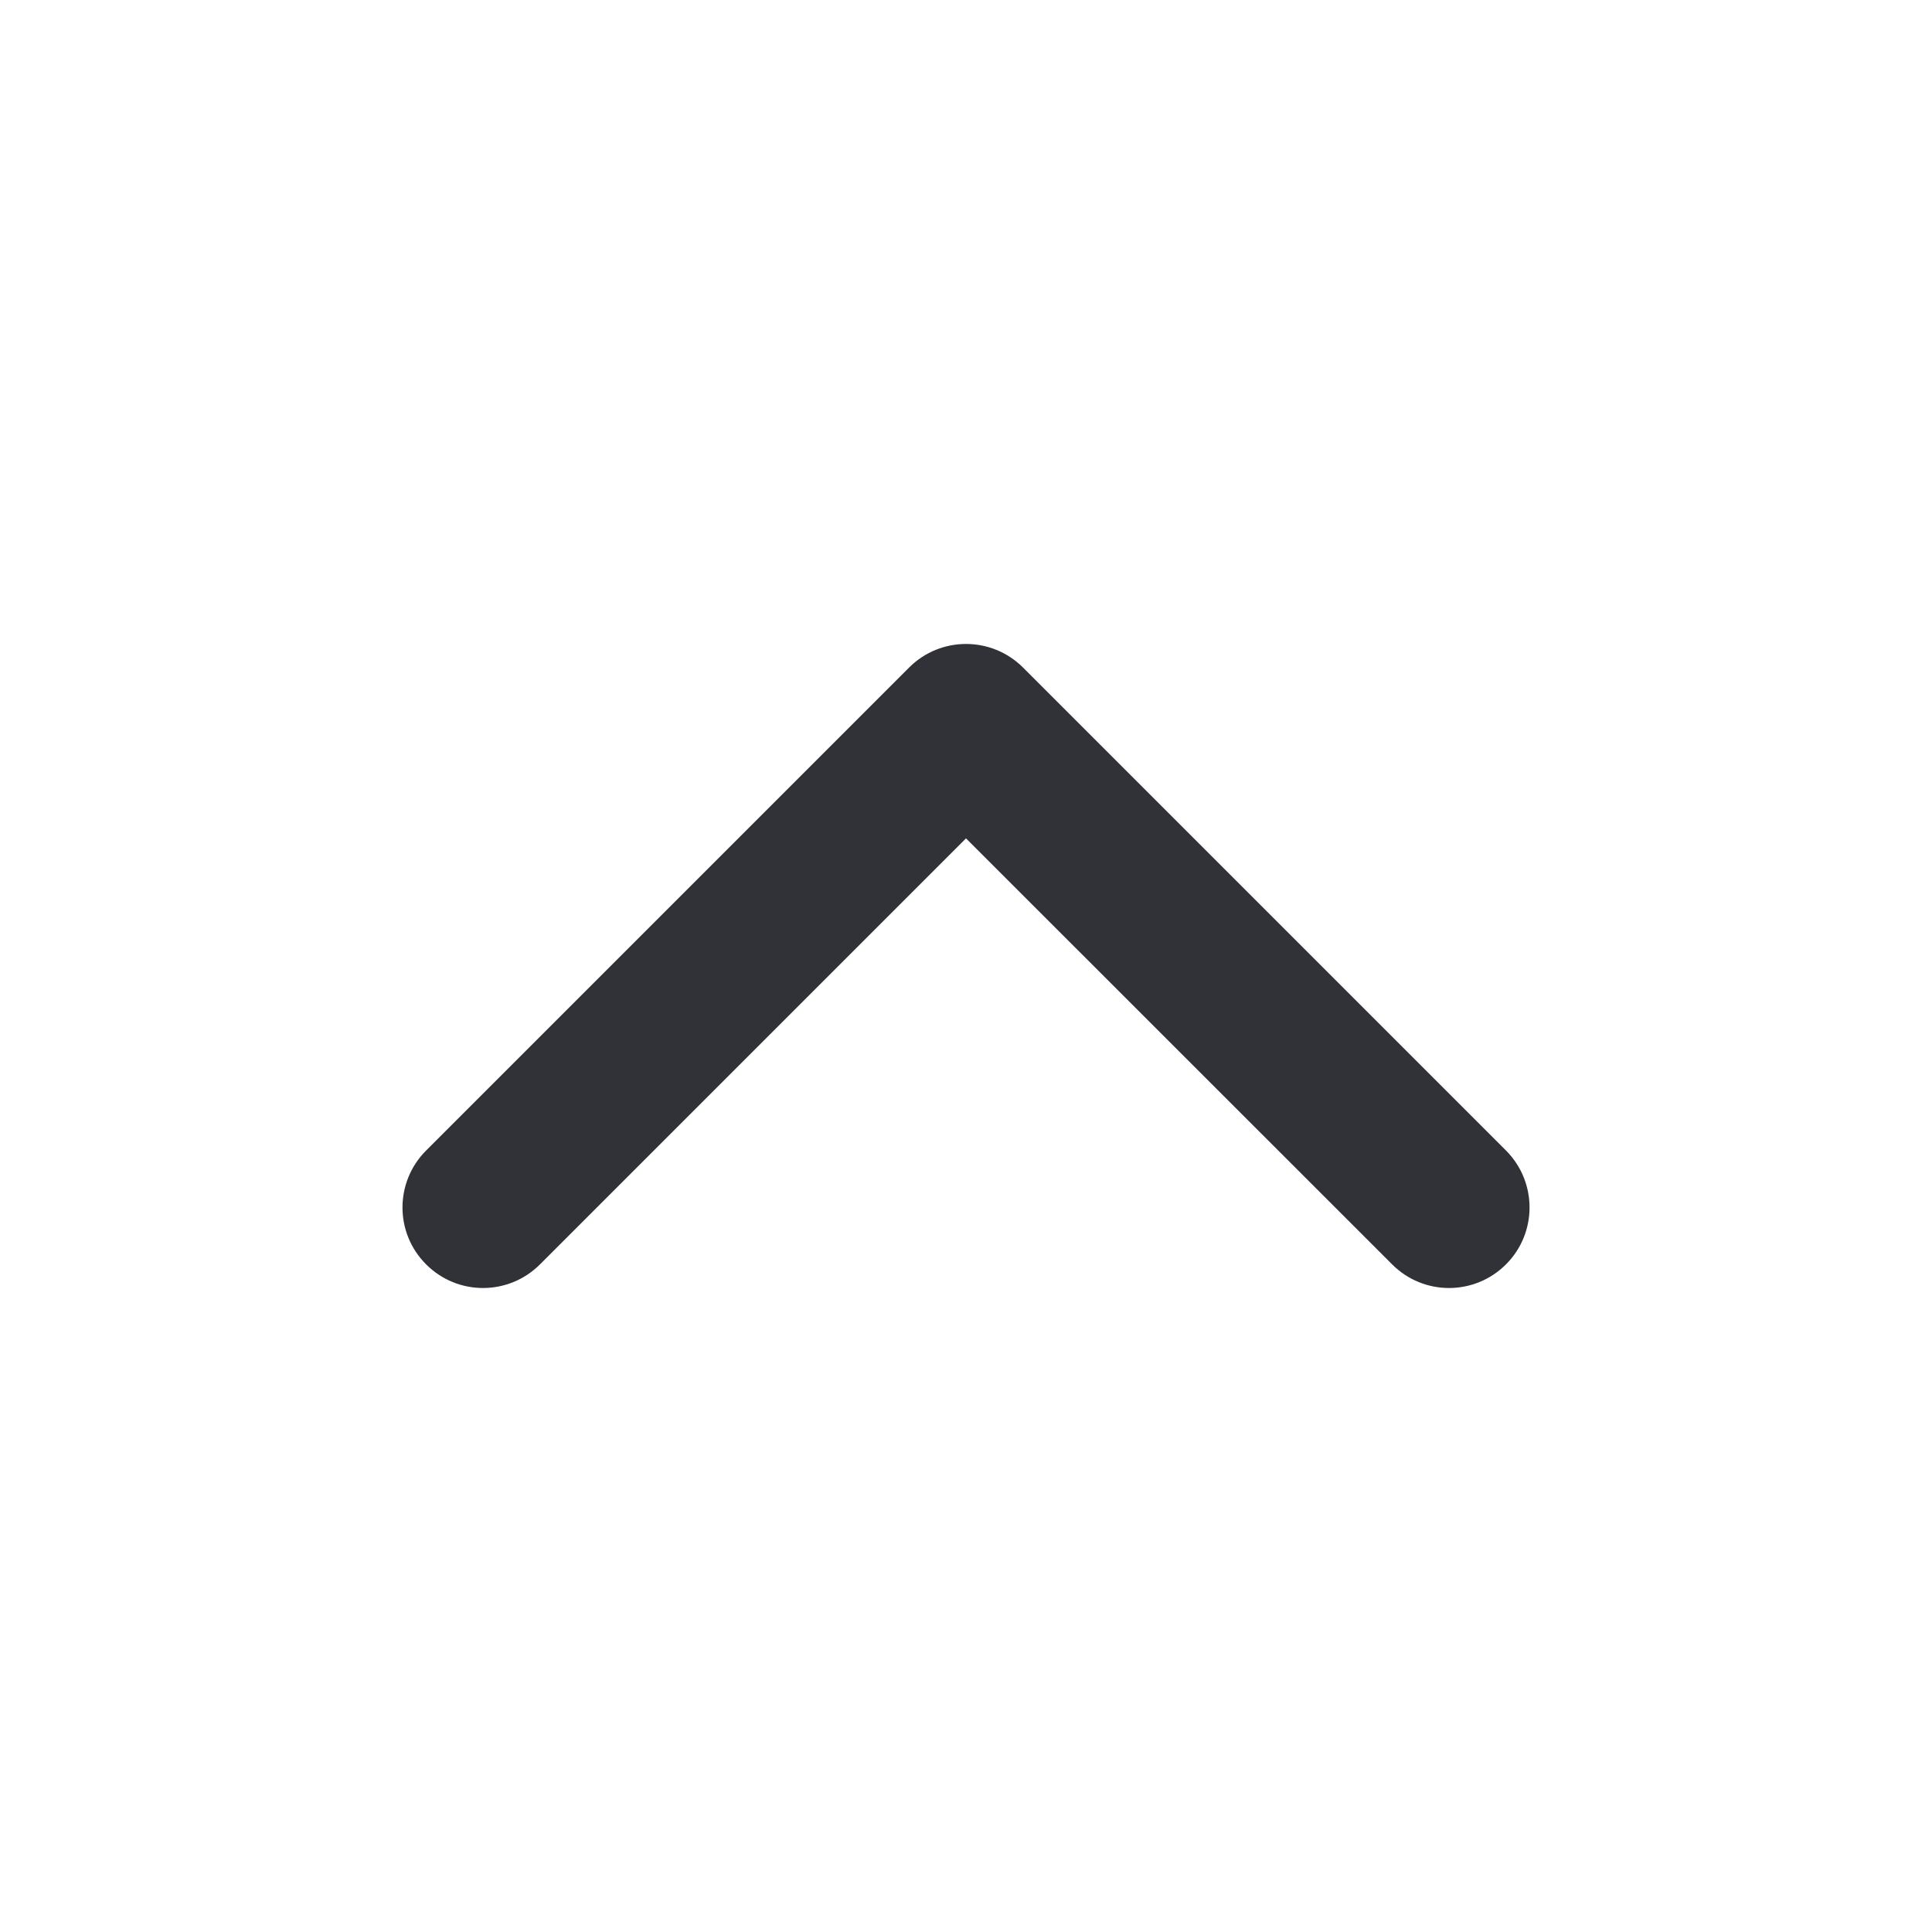
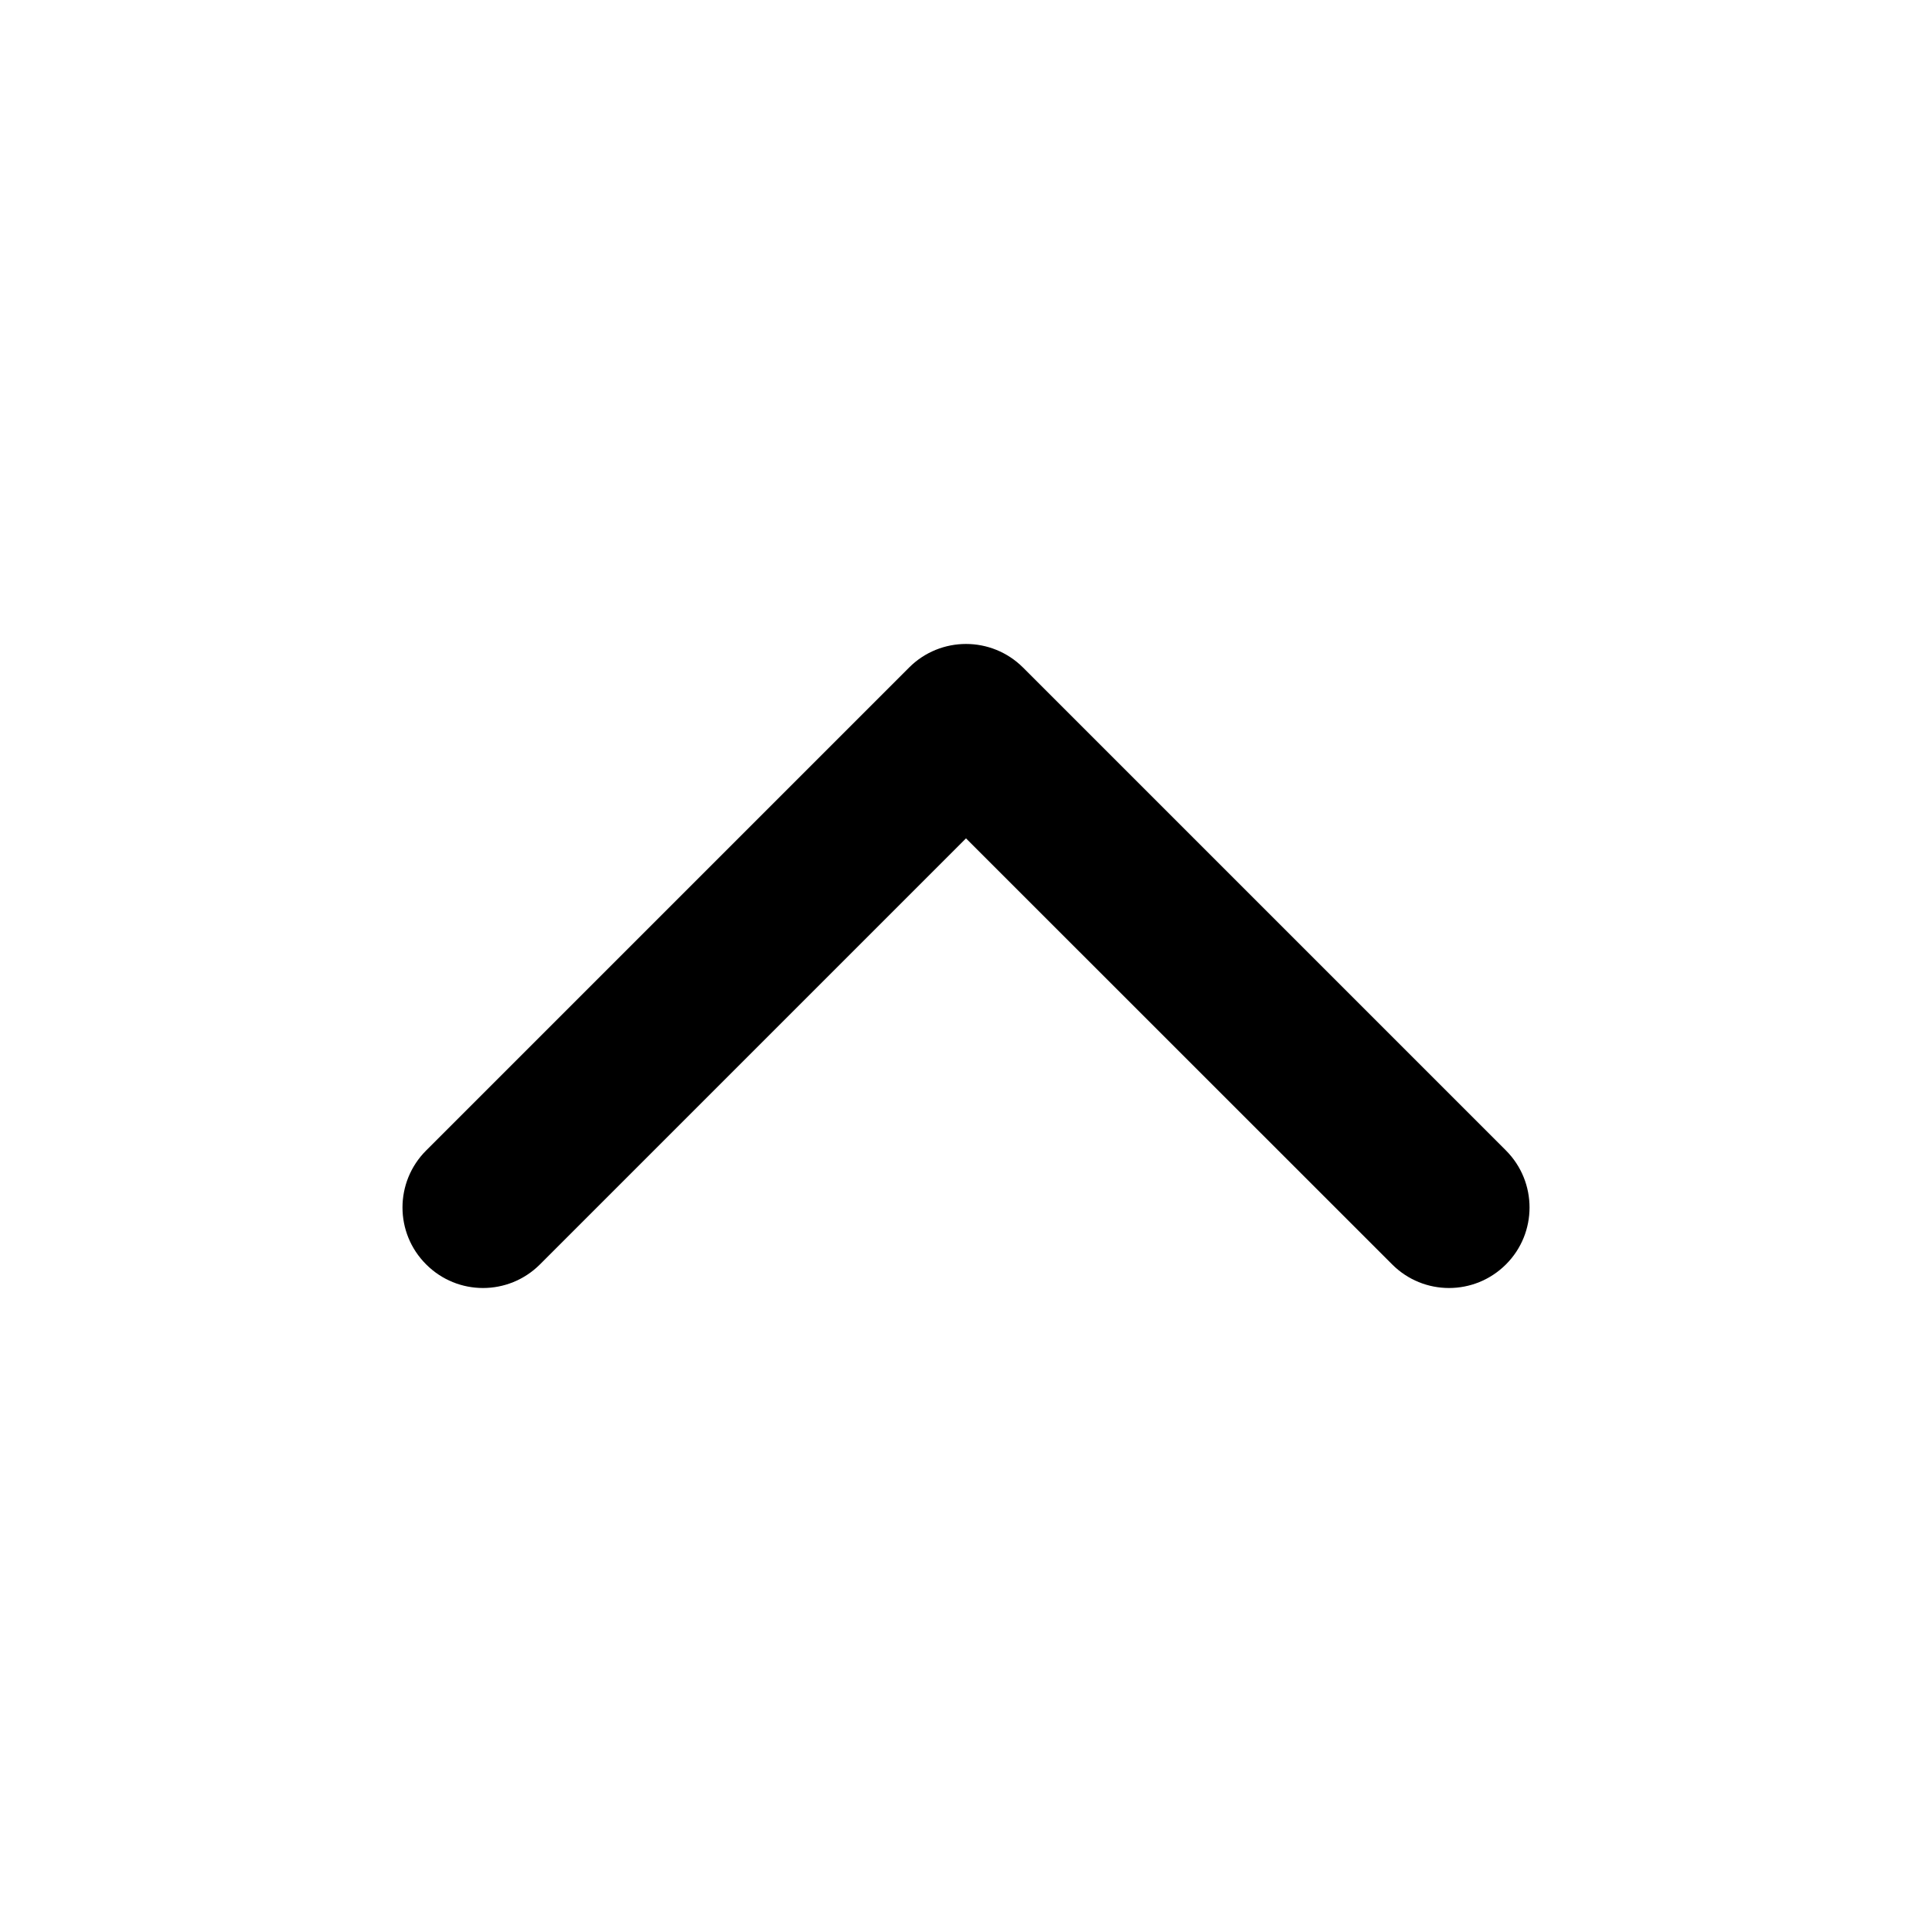
- <svg xmlns="http://www.w3.org/2000/svg" width="16" height="16" viewBox="0 0 16 16" fill="none">
-   <path fill-rule="evenodd" clip-rule="evenodd" d="M3.529 10.471C3.268 10.211 3.268 9.789 3.529 9.528L7.529 5.528C7.789 5.268 8.211 5.268 8.472 5.528L12.472 9.528C12.732 9.789 12.732 10.211 12.472 10.471C12.211 10.732 11.789 10.732 11.529 10.471L8 6.943L4.472 10.471C4.211 10.732 3.789 10.732 3.529 10.471Z" fill="#313237" />
+ <svg xmlns="http://www.w3.org/2000/svg" width="16" height="16" viewBox="0 0 16 16" fill="currentColor">
+   <path fill-rule="evenodd" clip-rule="evenodd" d="M3.529 10.471C3.268 10.211 3.268 9.789 3.529 9.528L7.529 5.528C7.789 5.268 8.211 5.268 8.472 5.528L12.472 9.528C12.732 9.789 12.732 10.211 12.472 10.471C12.211 10.732 11.789 10.732 11.529 10.471L8 6.943L4.472 10.471C4.211 10.732 3.789 10.732 3.529 10.471Z" fill="currentColor" />
</svg>
